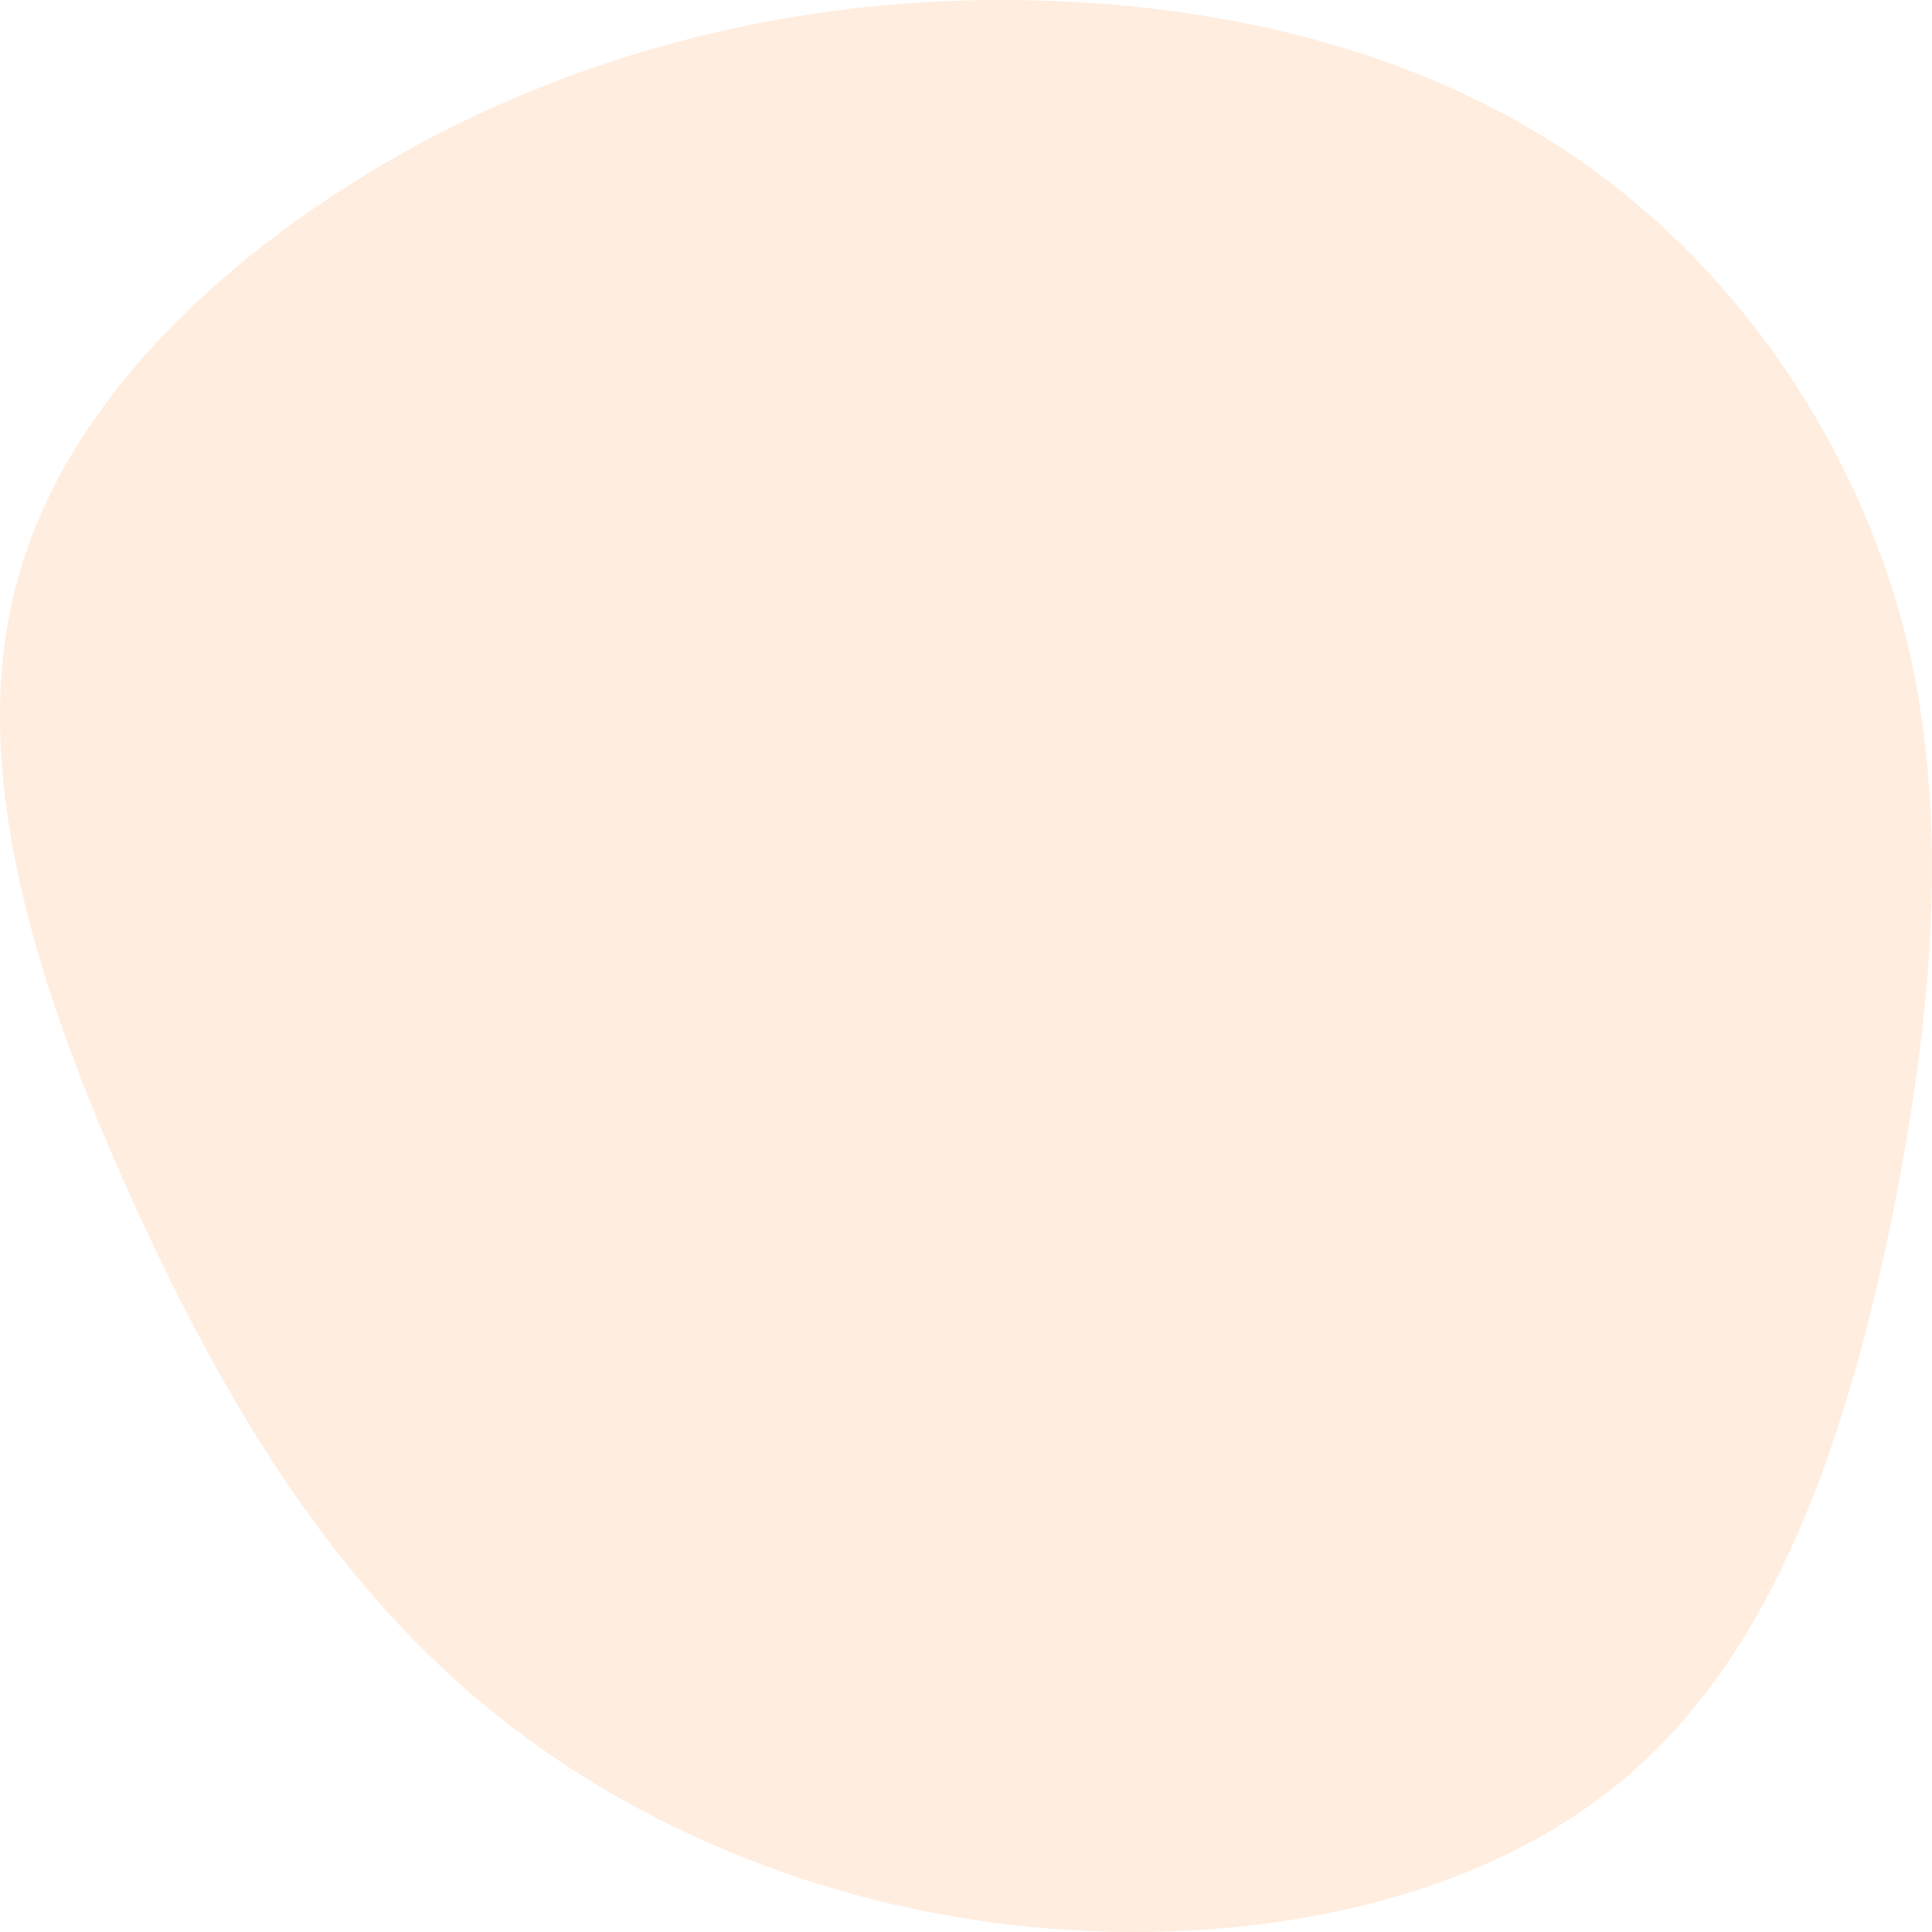
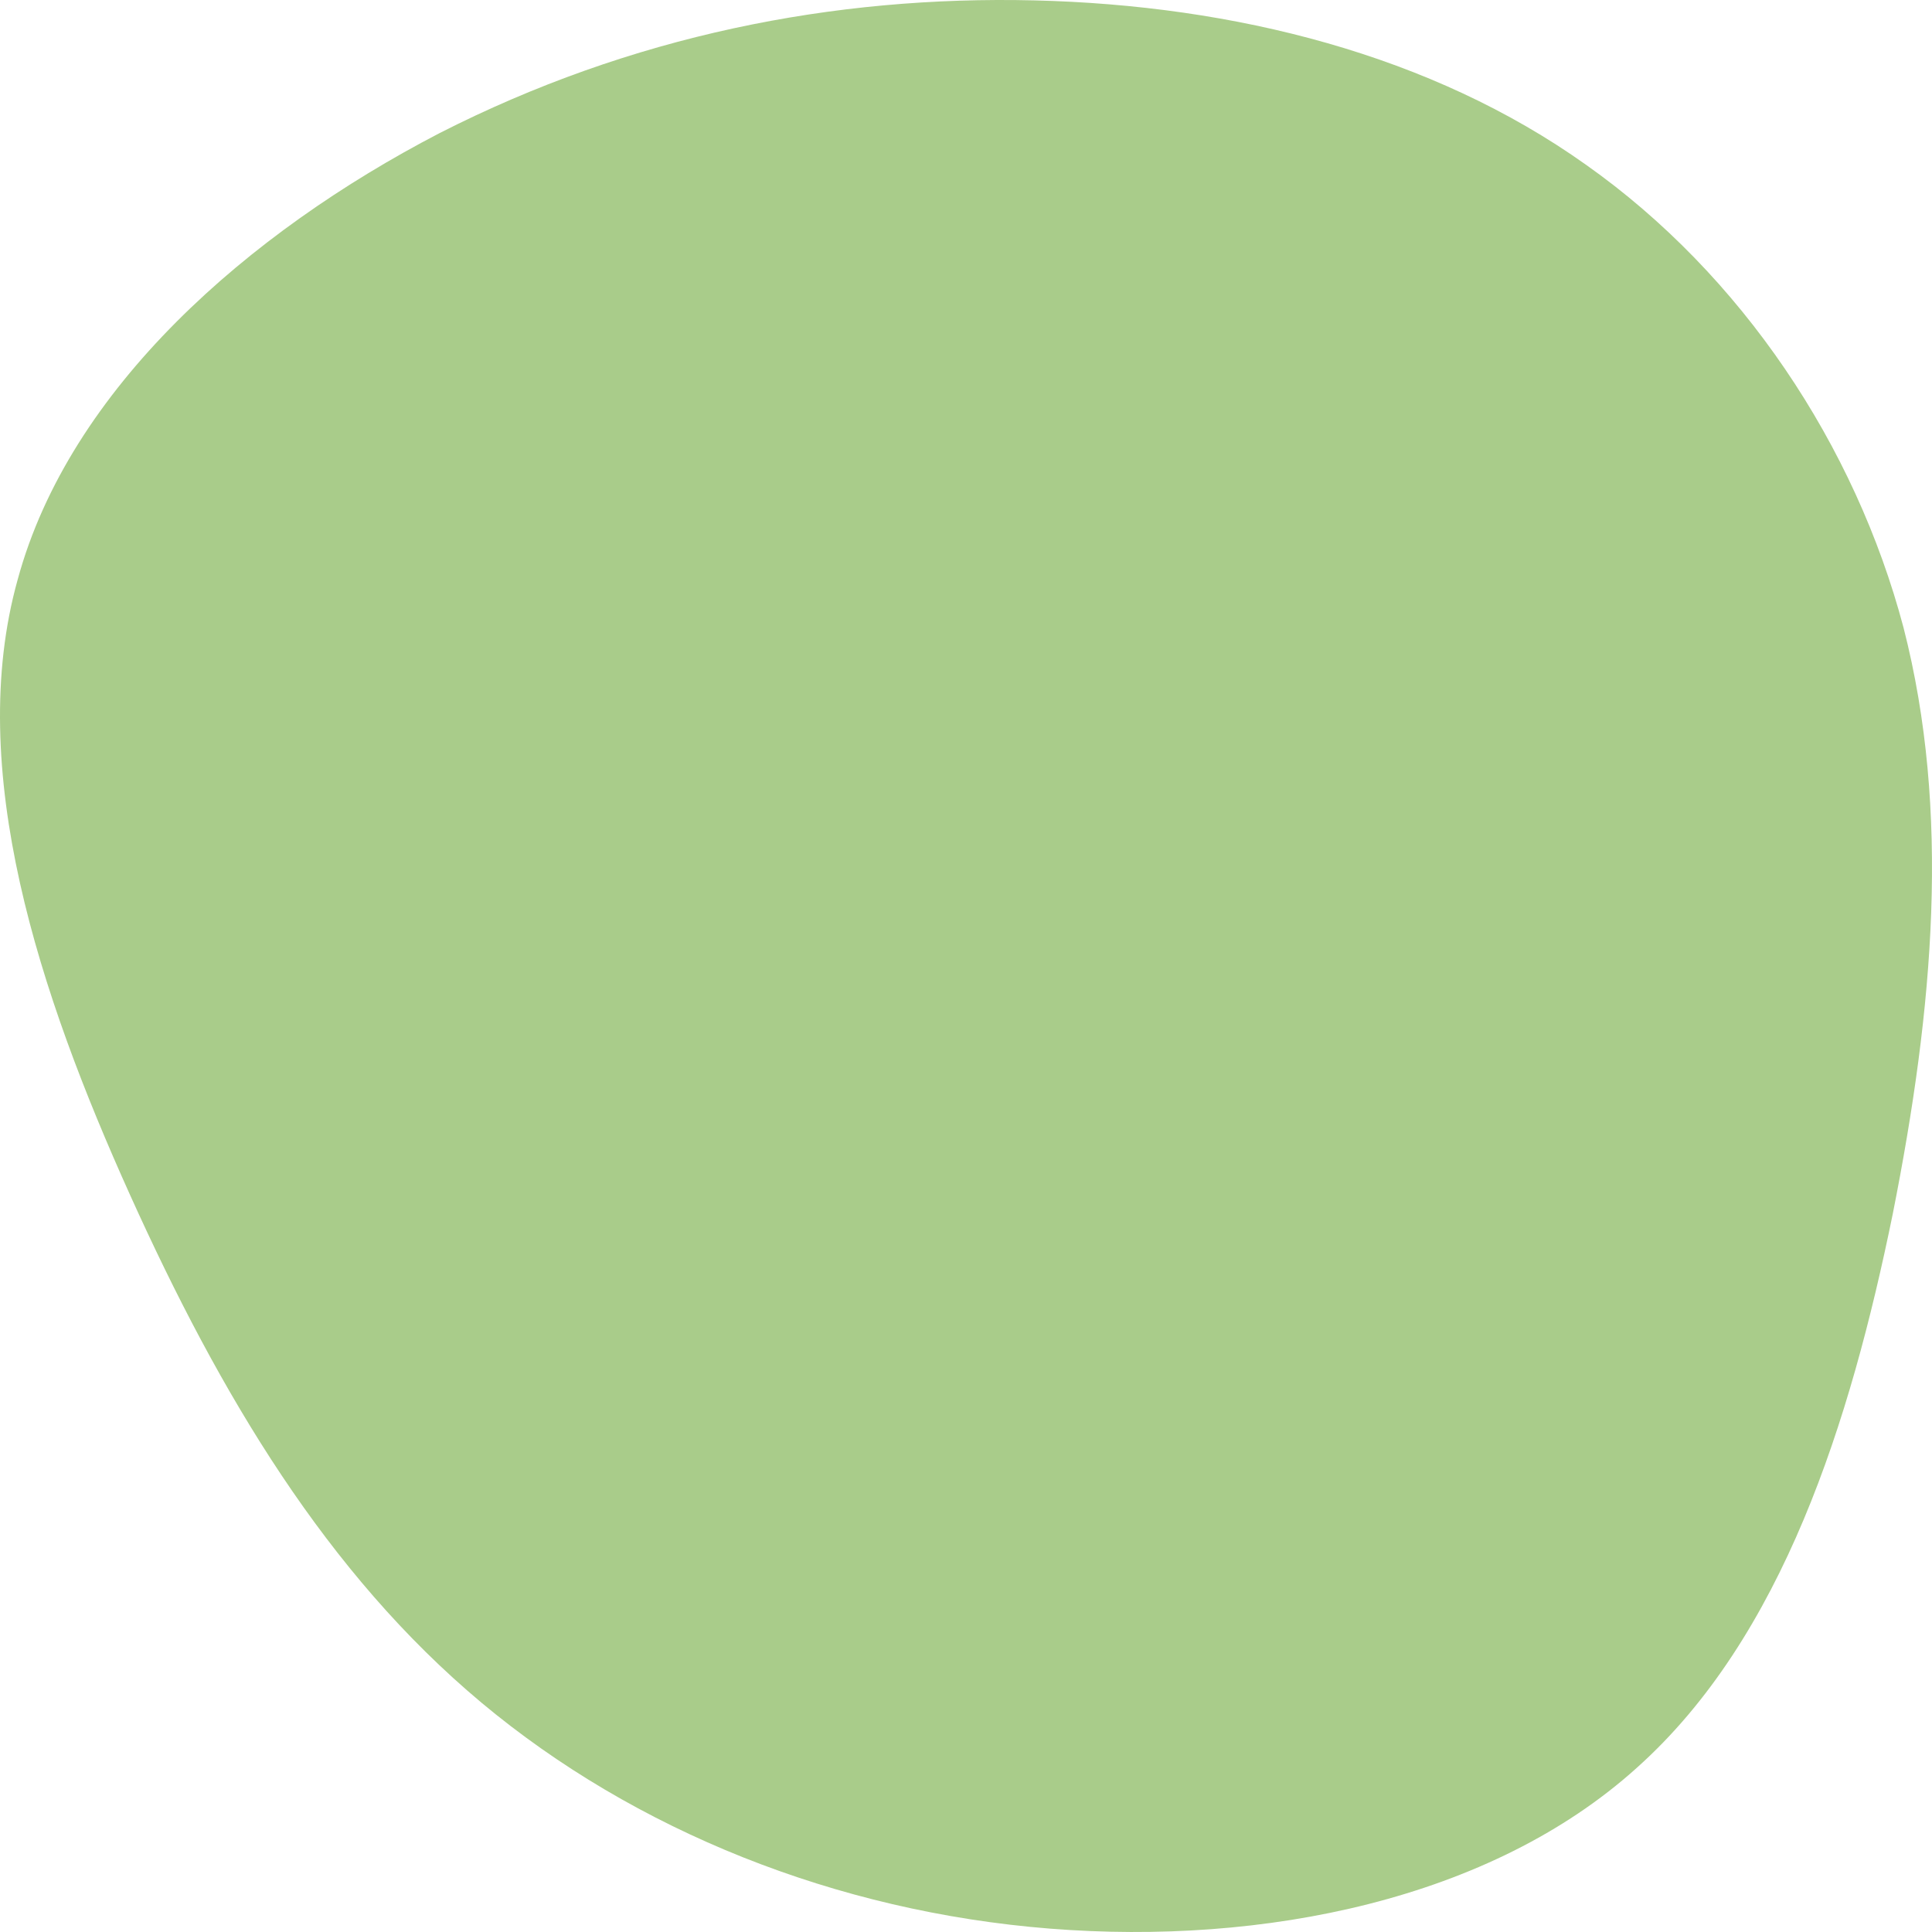
<svg xmlns="http://www.w3.org/2000/svg" width="505" height="505" viewBox="0 0 505 505" fill="none">
-   <path d="M414.573 43.078C455.283 71.834 484.948 116.39 497.571 164.106C509.879 212.137 505.461 263.329 494.731 317.365C483.686 371.401 466.013 427.965 427.827 462.093C389.642 496.537 330.312 508.545 274.454 504.121C218.595 499.697 165.893 478.525 125.814 445.029C85.419 411.217 57.648 364.765 33.979 312.309C10.31 259.853 -9.256 201.077 4.629 151.466C18.2 101.538 64.906 60.774 114.768 34.862C164.946 9.266 217.964 -1.162 270.351 0.102C322.738 1.366 374.178 14.322 414.573 43.078Z" fill="#FFEDDF" />
+   <path d="M414.573 43.078C455.283 71.834 484.948 116.39 497.571 164.106C509.879 212.137 505.461 263.329 494.731 317.365C483.686 371.401 466.013 427.965 427.827 462.093C389.642 496.537 330.312 508.545 274.454 504.121C218.595 499.697 165.893 478.525 125.814 445.029C85.419 411.217 57.648 364.765 33.979 312.309C10.31 259.853 -9.256 201.077 4.629 151.466C18.2 101.538 64.906 60.774 114.768 34.862C164.946 9.266 217.964 -1.162 270.351 0.102C322.738 1.366 374.178 14.322 414.573 43.078Z" fill="#a9cc8a" />
</svg>
